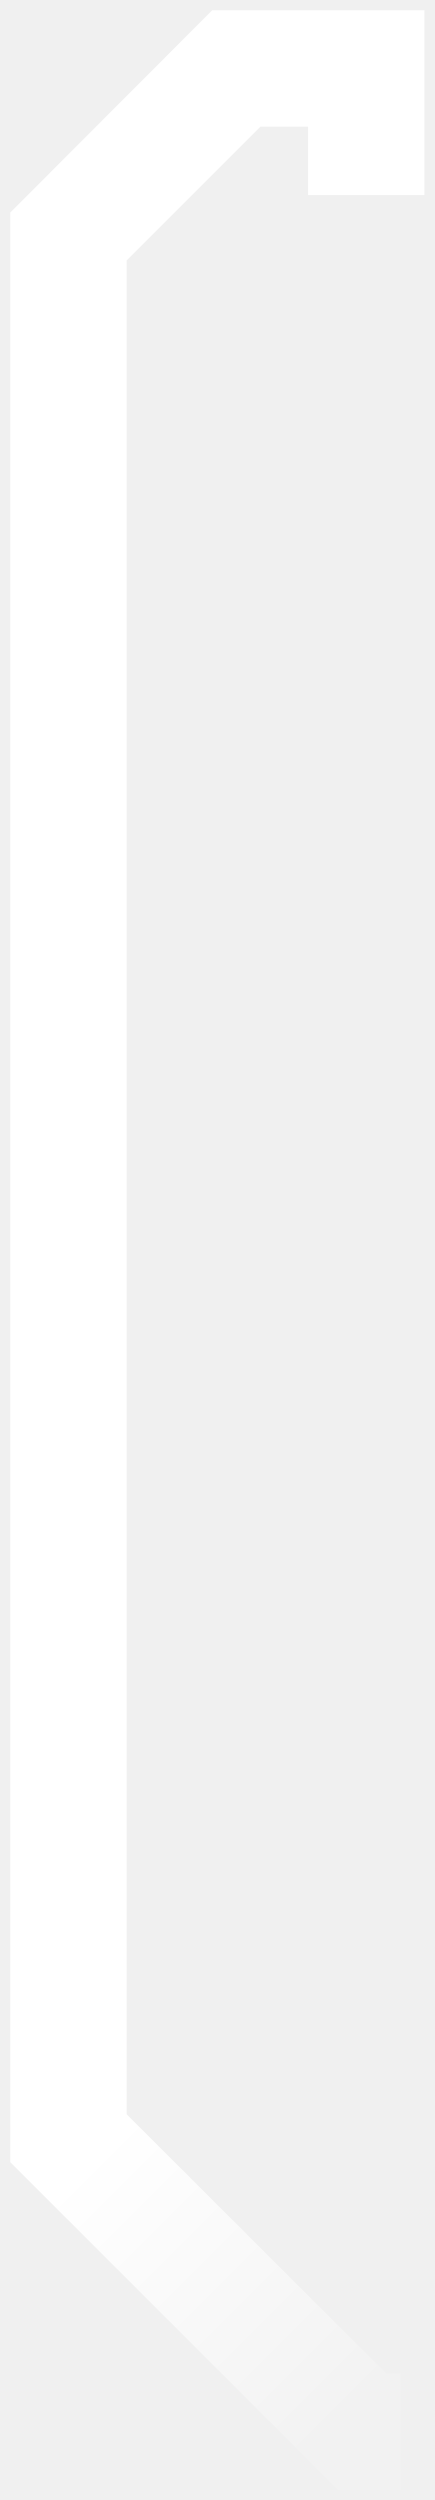
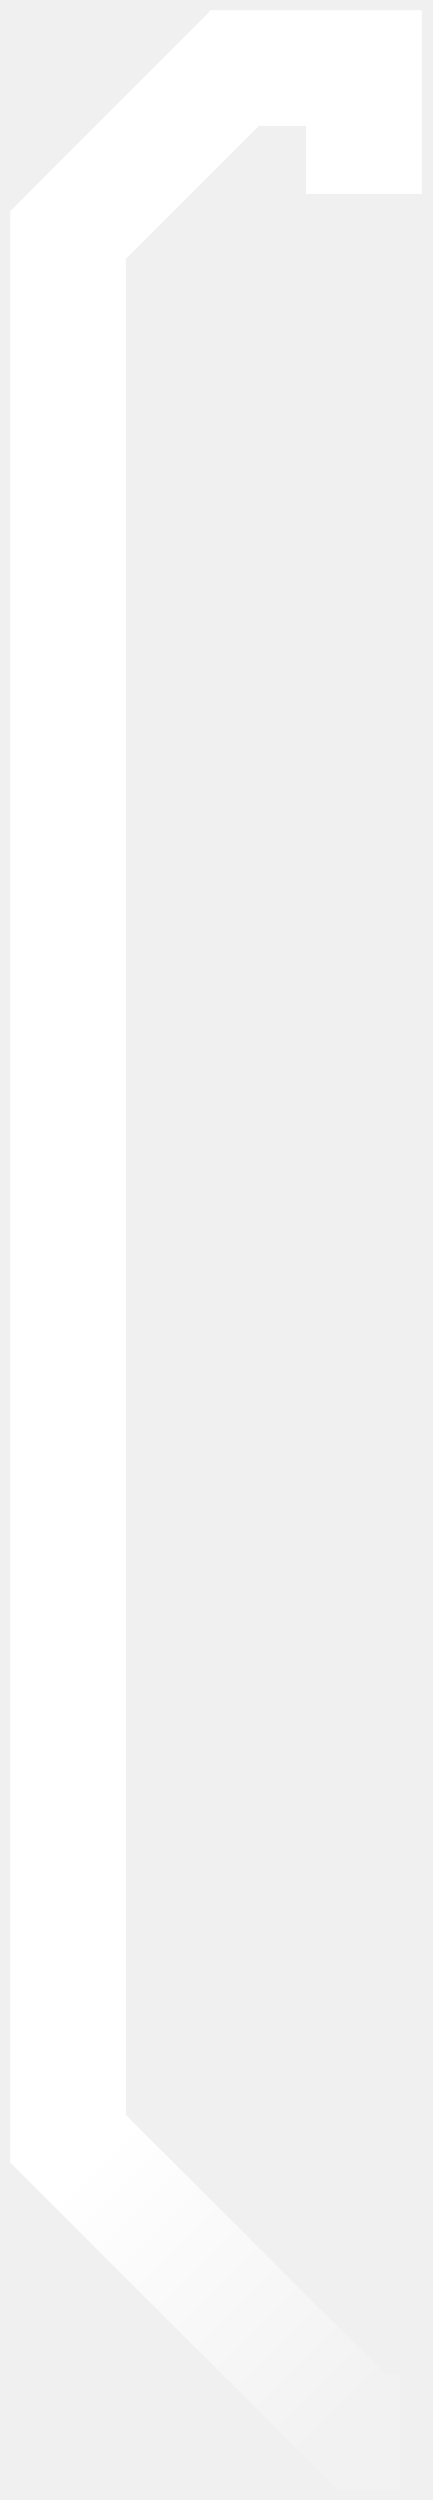
- <svg xmlns="http://www.w3.org/2000/svg" viewBox="-2 -34.69 12.7 73.04" fill="#fff">
+ <svg xmlns="http://www.w3.org/2000/svg" viewBox="-2 -34.89 12.7 73.49" fill="#fff">
  <defs>
-     <linearGradient id="corridor-stairs-climb" gradientUnits="userSpaceOnUse" x1="0.59" y1="28.37" x2="7.99" y2="35.77">
+     <linearGradient id="corridor-stairs-climb" gradientUnits="userSpaceOnUse" x1="0.59" y1="28.57" x2="8.04" y2="36.02">
      <stop offset="0" stop-color="#ffffff" />
      <stop offset="1" stop-color="#262626" />
    </linearGradient>
    <mask id="corridor-stairs">
-       <rect x="-2" y="-34.69" width="12.7" height="73.04" fill="url(#corridor-stairs-climb)" />
+       <rect x="-2" y="-34.89" width="12.7" height="73.49" fill="url(#corridor-stairs-climb)" />
    </mask>
  </defs>
-   <path mask="url(#corridor-stairs)" d="M 7 -28.99 V -30.99 H 5.61 L 1.7 -27.08 V 27.08 L 9.28 34.65 H 9.7 V 38.05 H 7.87 L -1.7 28.48 V -28.48 L 4.2 -34.39 H 10.4 V -28.99 Z" />
+   <path mask="url(#corridor-stairs)" d="M 7 -29.19 V -31.19 H 5.61 L 1.7 -27.28 V 27.28 L 9.33 34.9 H 9.75 V 38.3 H 7.92 L -1.7 28.68 V -28.68 L 4.2 -34.59 H 10.4 V -29.19 Z" />
</svg>
